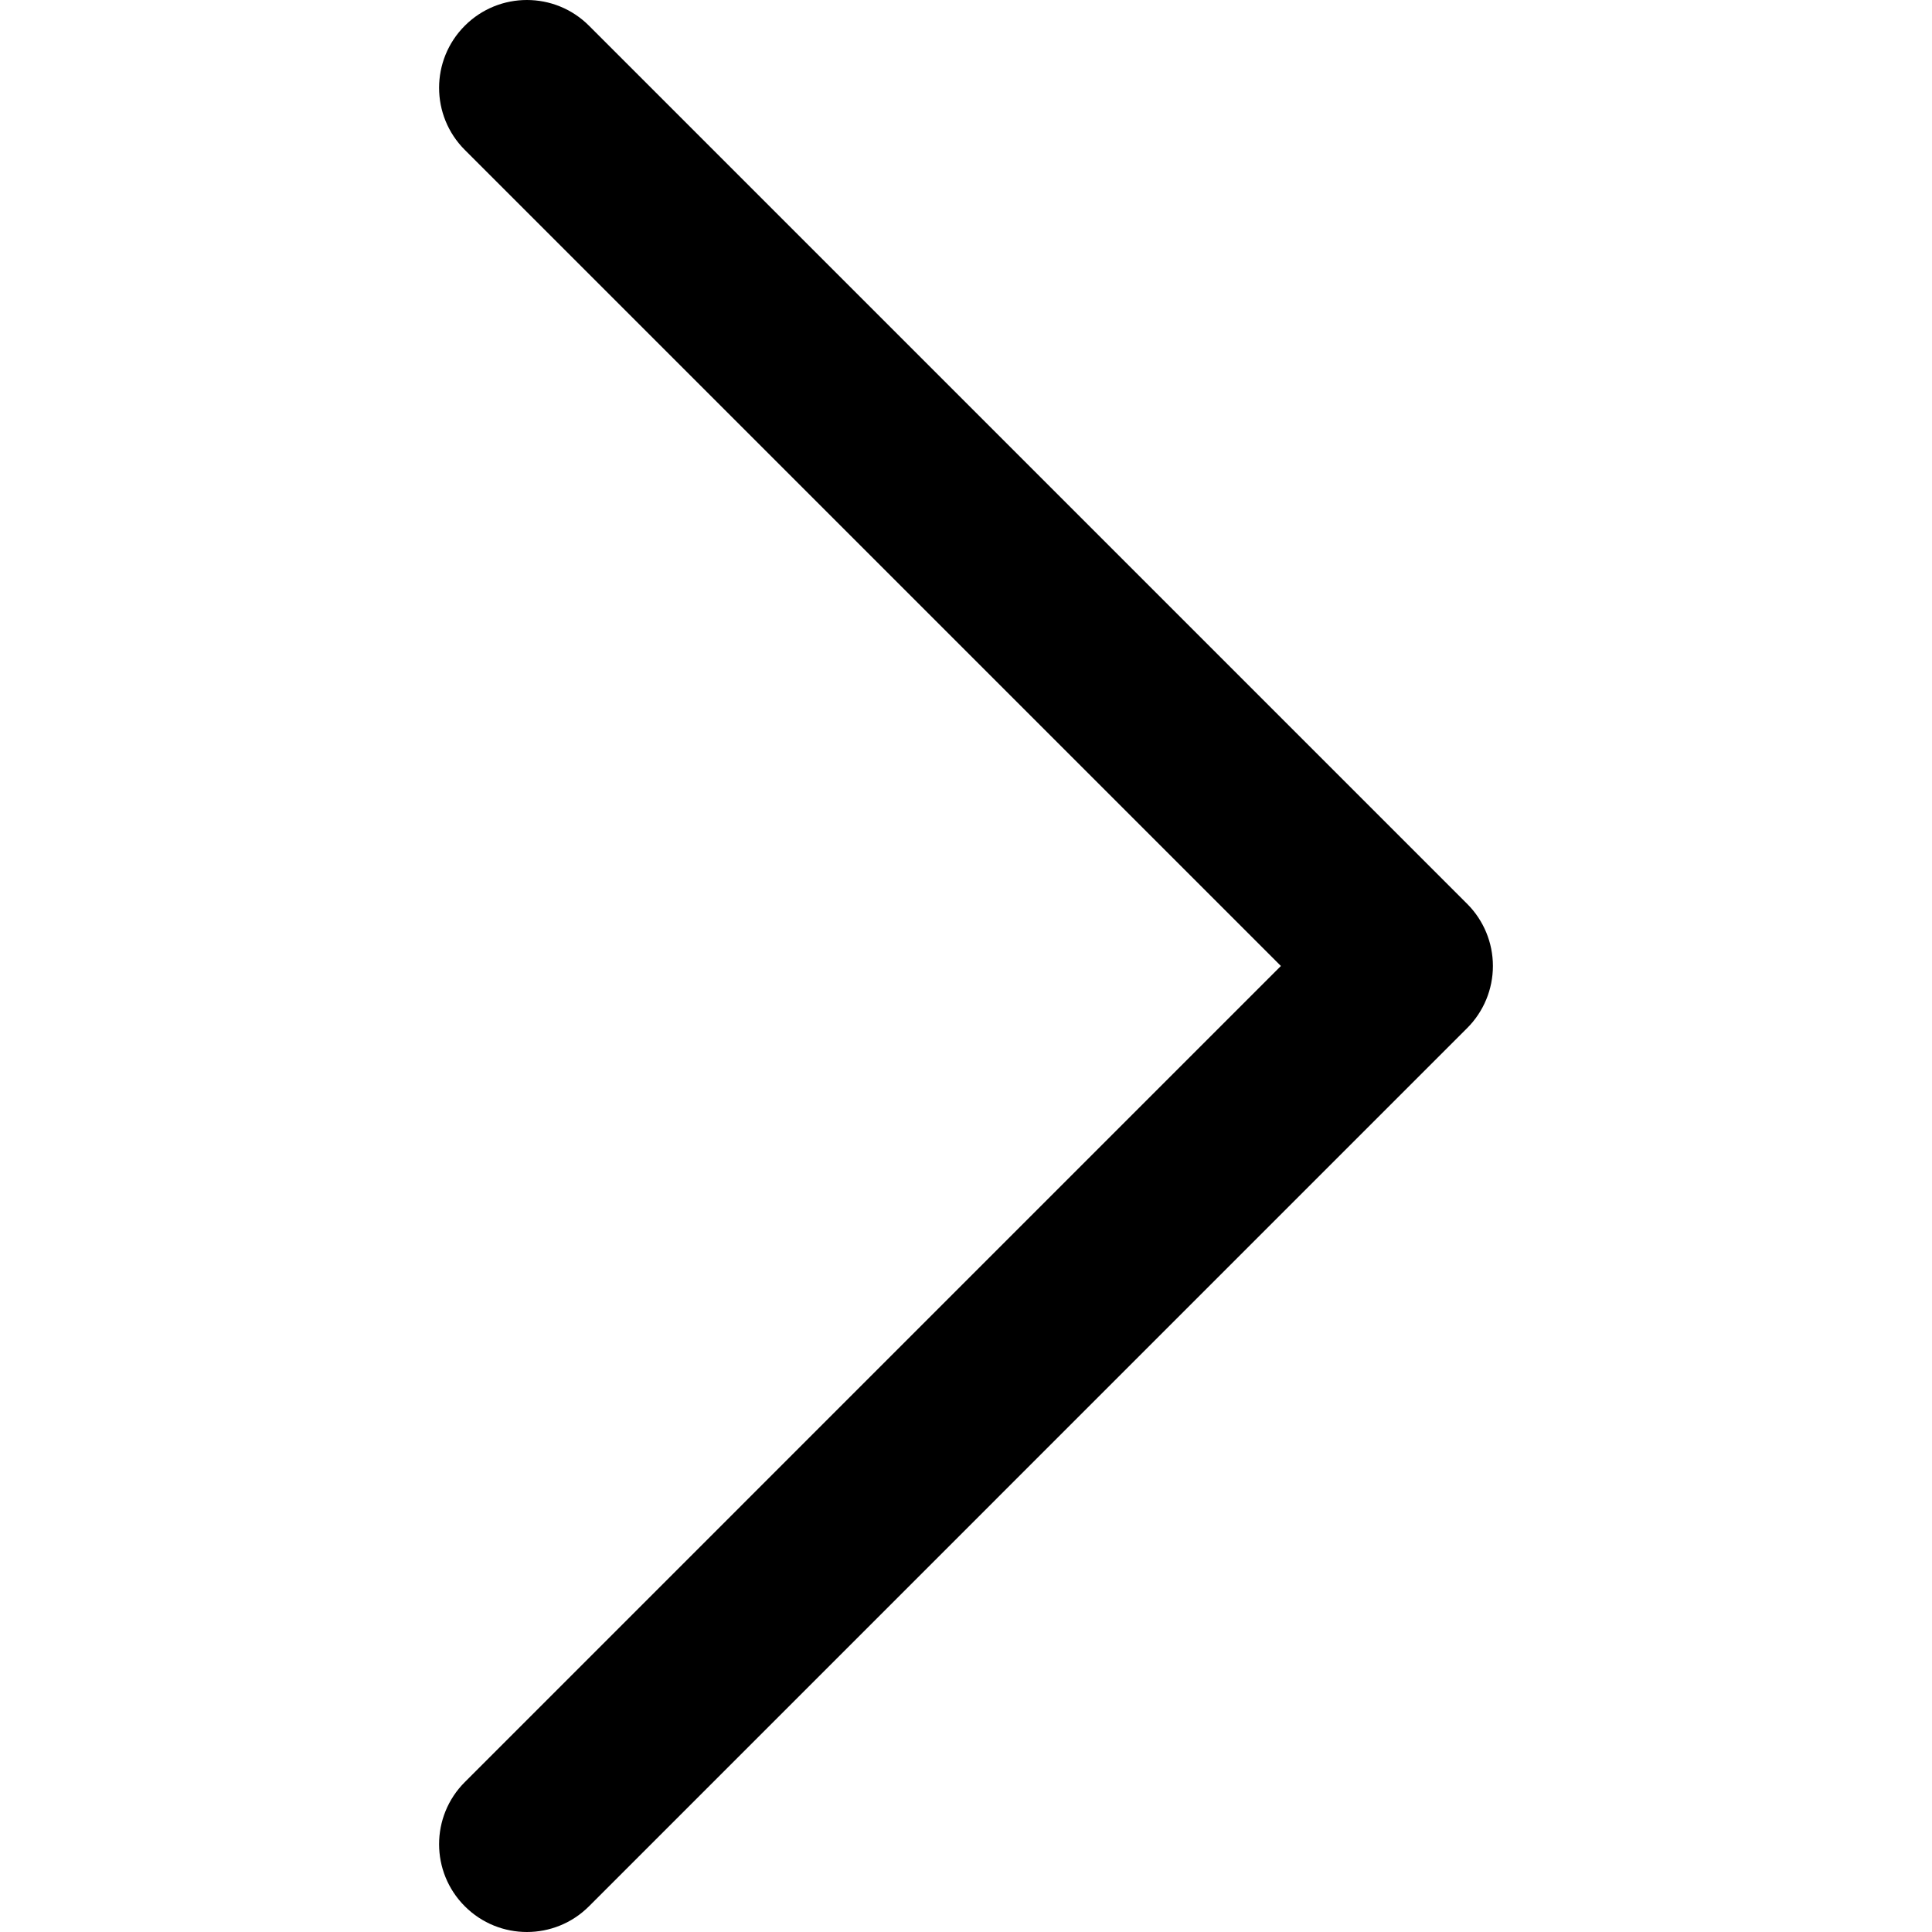
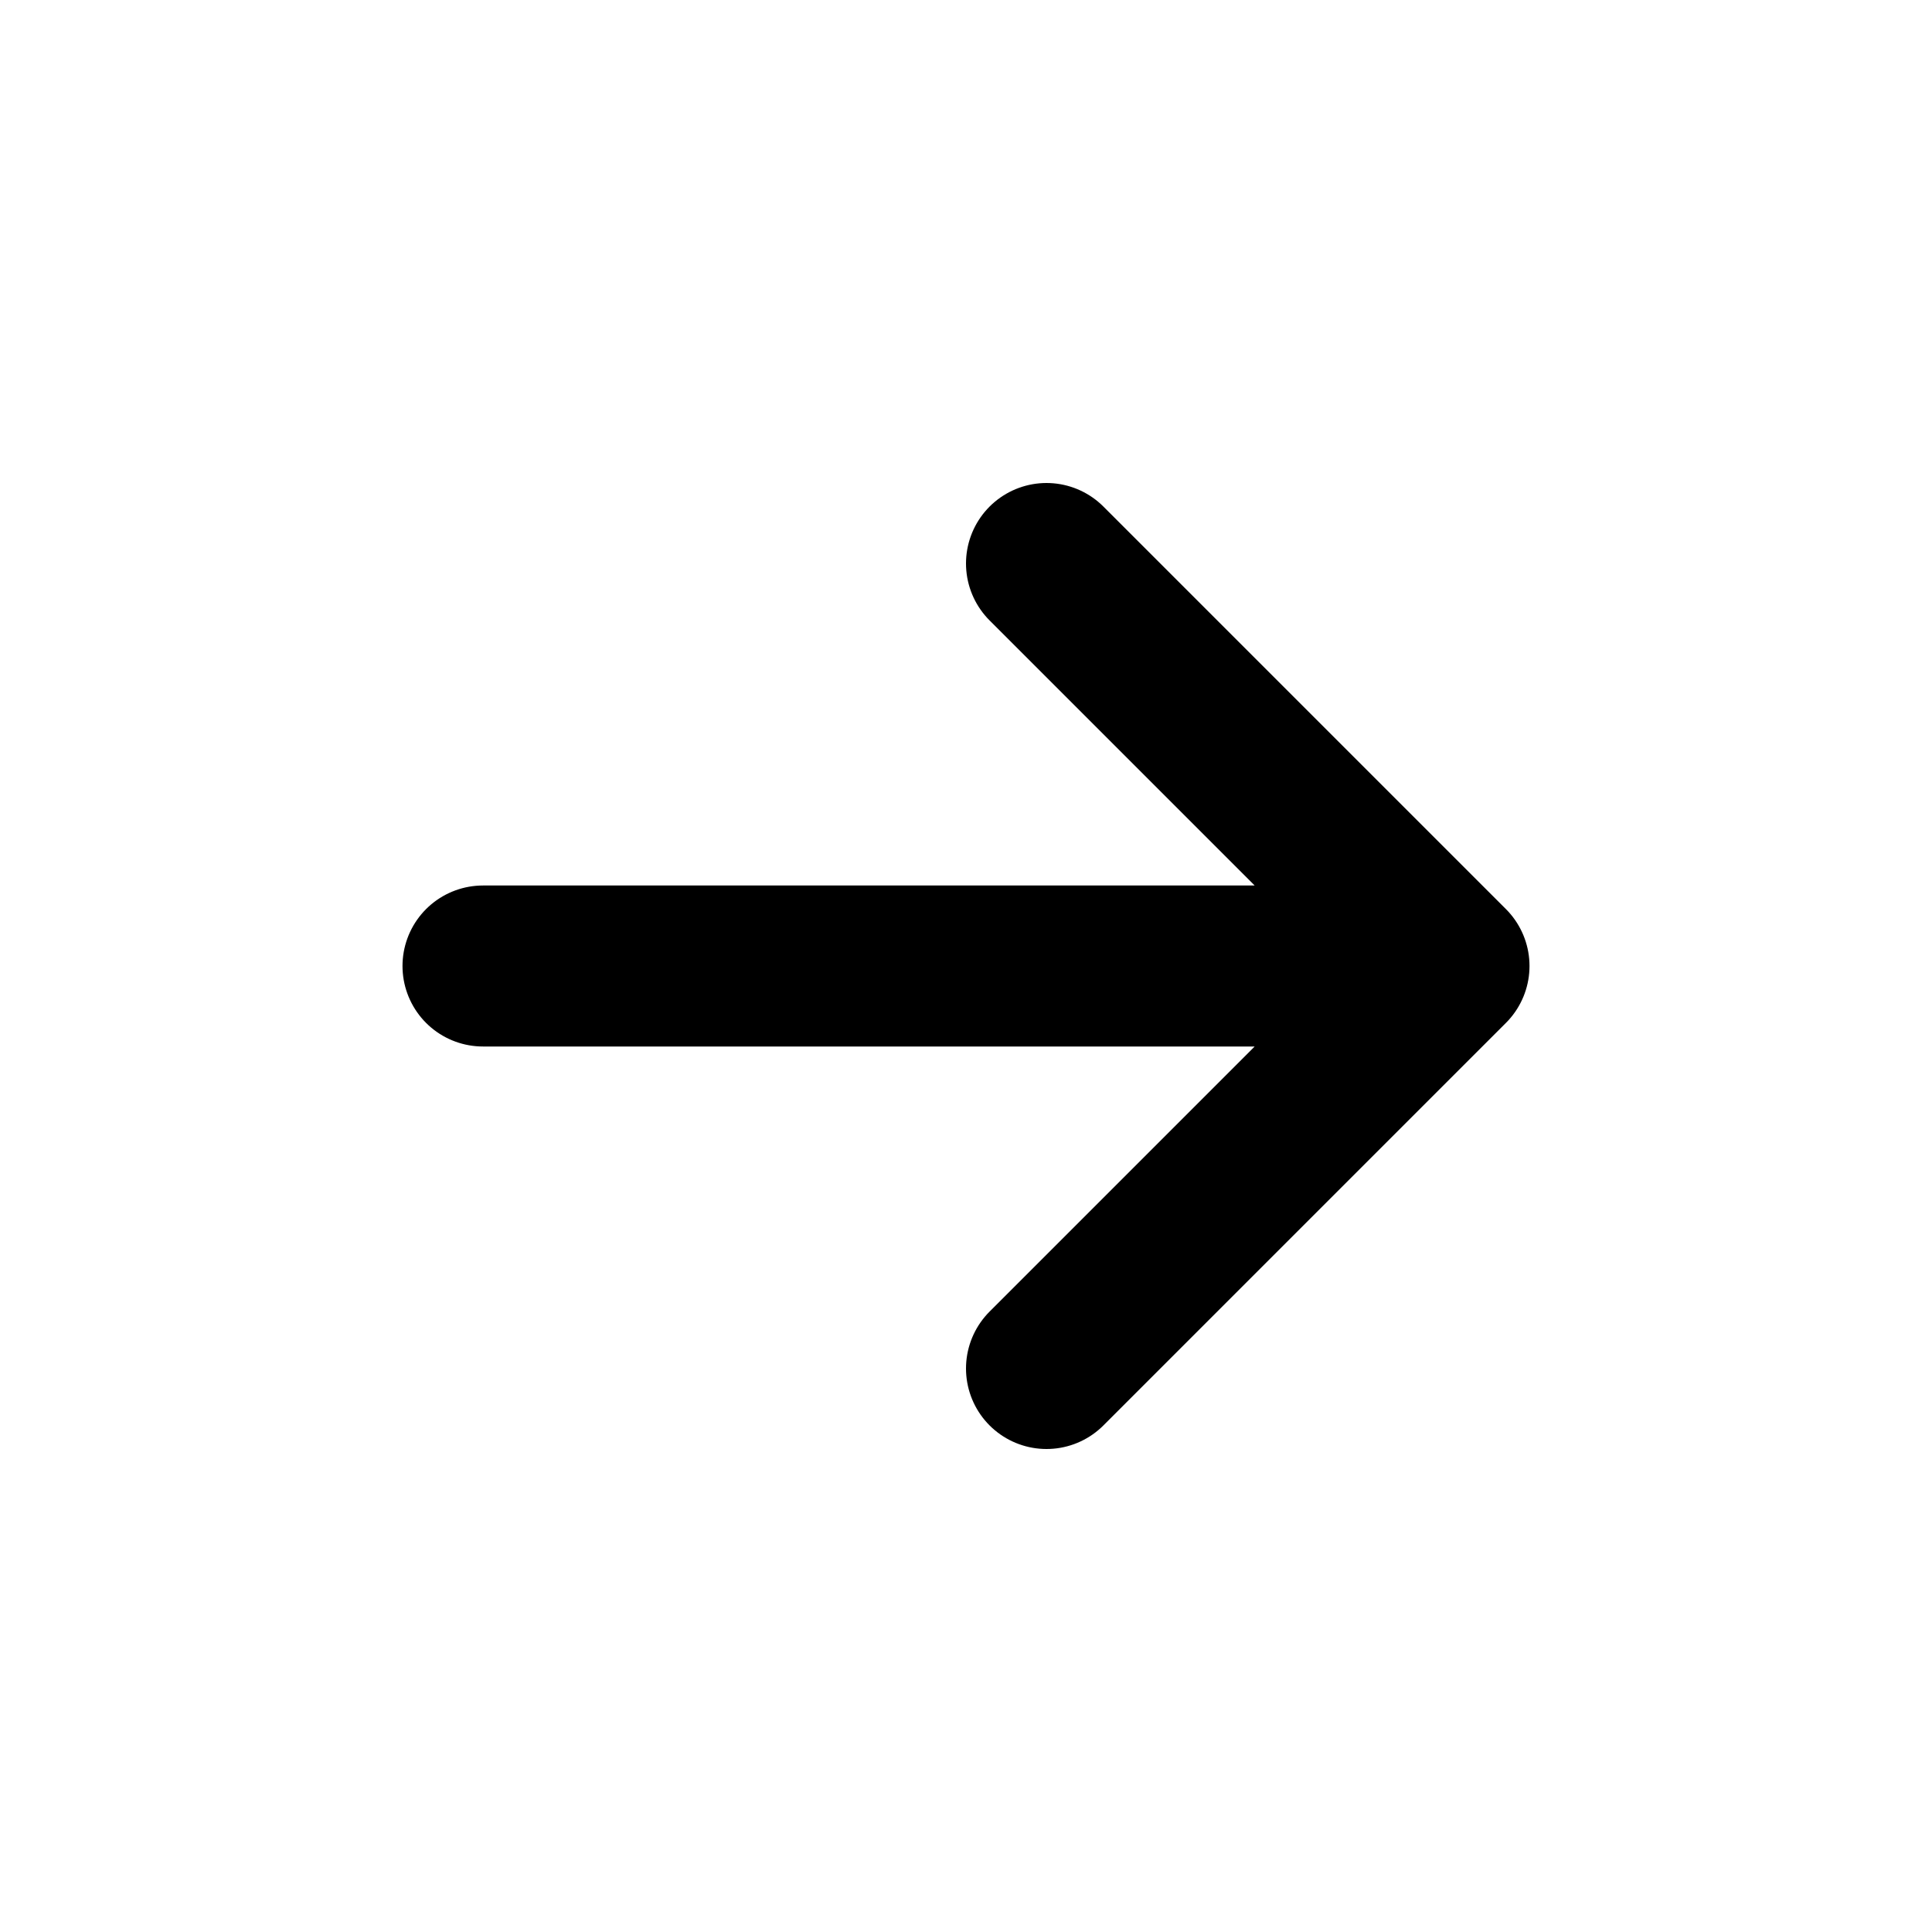
- <svg xmlns="http://www.w3.org/2000/svg" fill="#000000" height="800px" width="800px" version="1.1" id="Layer_1" viewBox="0 0 330 330" xml:space="preserve">
-   <path id="XMLID_222_" d="M250.606,154.389l-150-149.996c-5.857-5.858-15.355-5.858-21.213,0.001  c-5.857,5.858-5.857,15.355,0.001,21.213l139.393,139.39L79.393,304.394c-5.857,5.858-5.857,15.355,0.001,21.213  C82.322,328.536,86.161,330,90,330s7.678-1.464,10.607-4.394l149.999-150.004c2.814-2.813,4.394-6.628,4.394-10.606  C255,161.018,253.42,157.202,250.606,154.389z" />
+ <svg xmlns="http://www.w3.org/2000/svg" width="800px" height="800px" viewBox="0 0 24 24" fill="none">
+   <path d="M6 12H18M18 12L13 7M18 12L13 17" stroke="#000000" stroke-width="2" stroke-linecap="round" stroke-linejoin="round" />
</svg>
